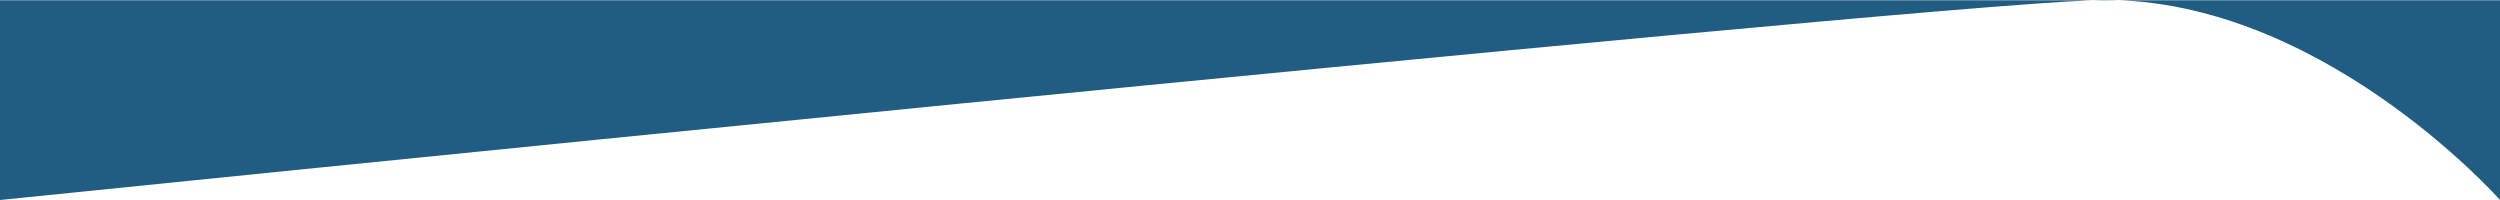
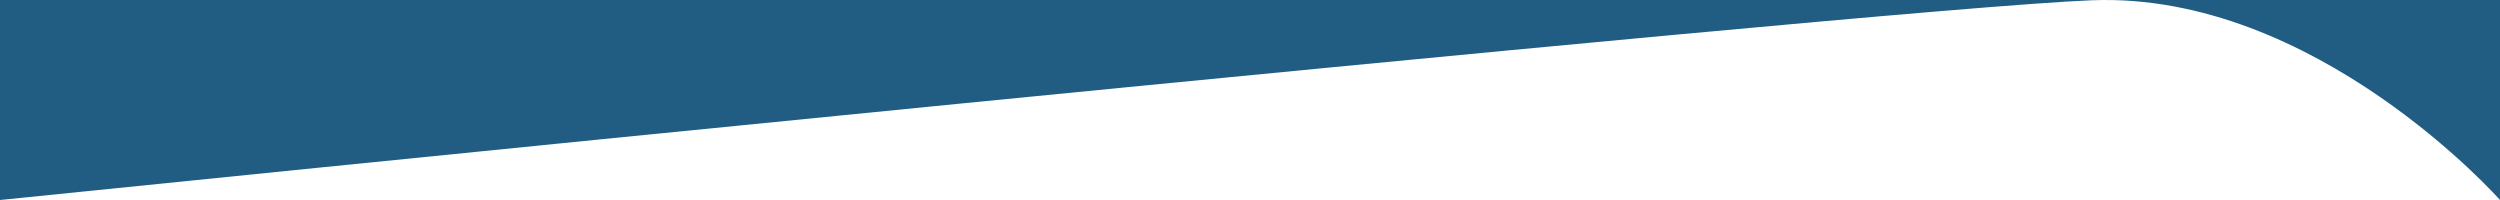
<svg xmlns="http://www.w3.org/2000/svg" width="1250" height="100" viewBox="0 0 1250 100" fill="none">
-   <path d="M0 0.136L1250 0.136V100C1250 100 1157.81 -4.27 1045.83 0.136C933.854 4.542 0 100 0 100V0.136Z" fill="#215D83" />
+   <path d="M0 0H1250V100C1250 100 1157.81 -4.27 1045.83 0.136C933.854 4.542 0 100 0 100V0Z" fill="#215D83" />
</svg>
